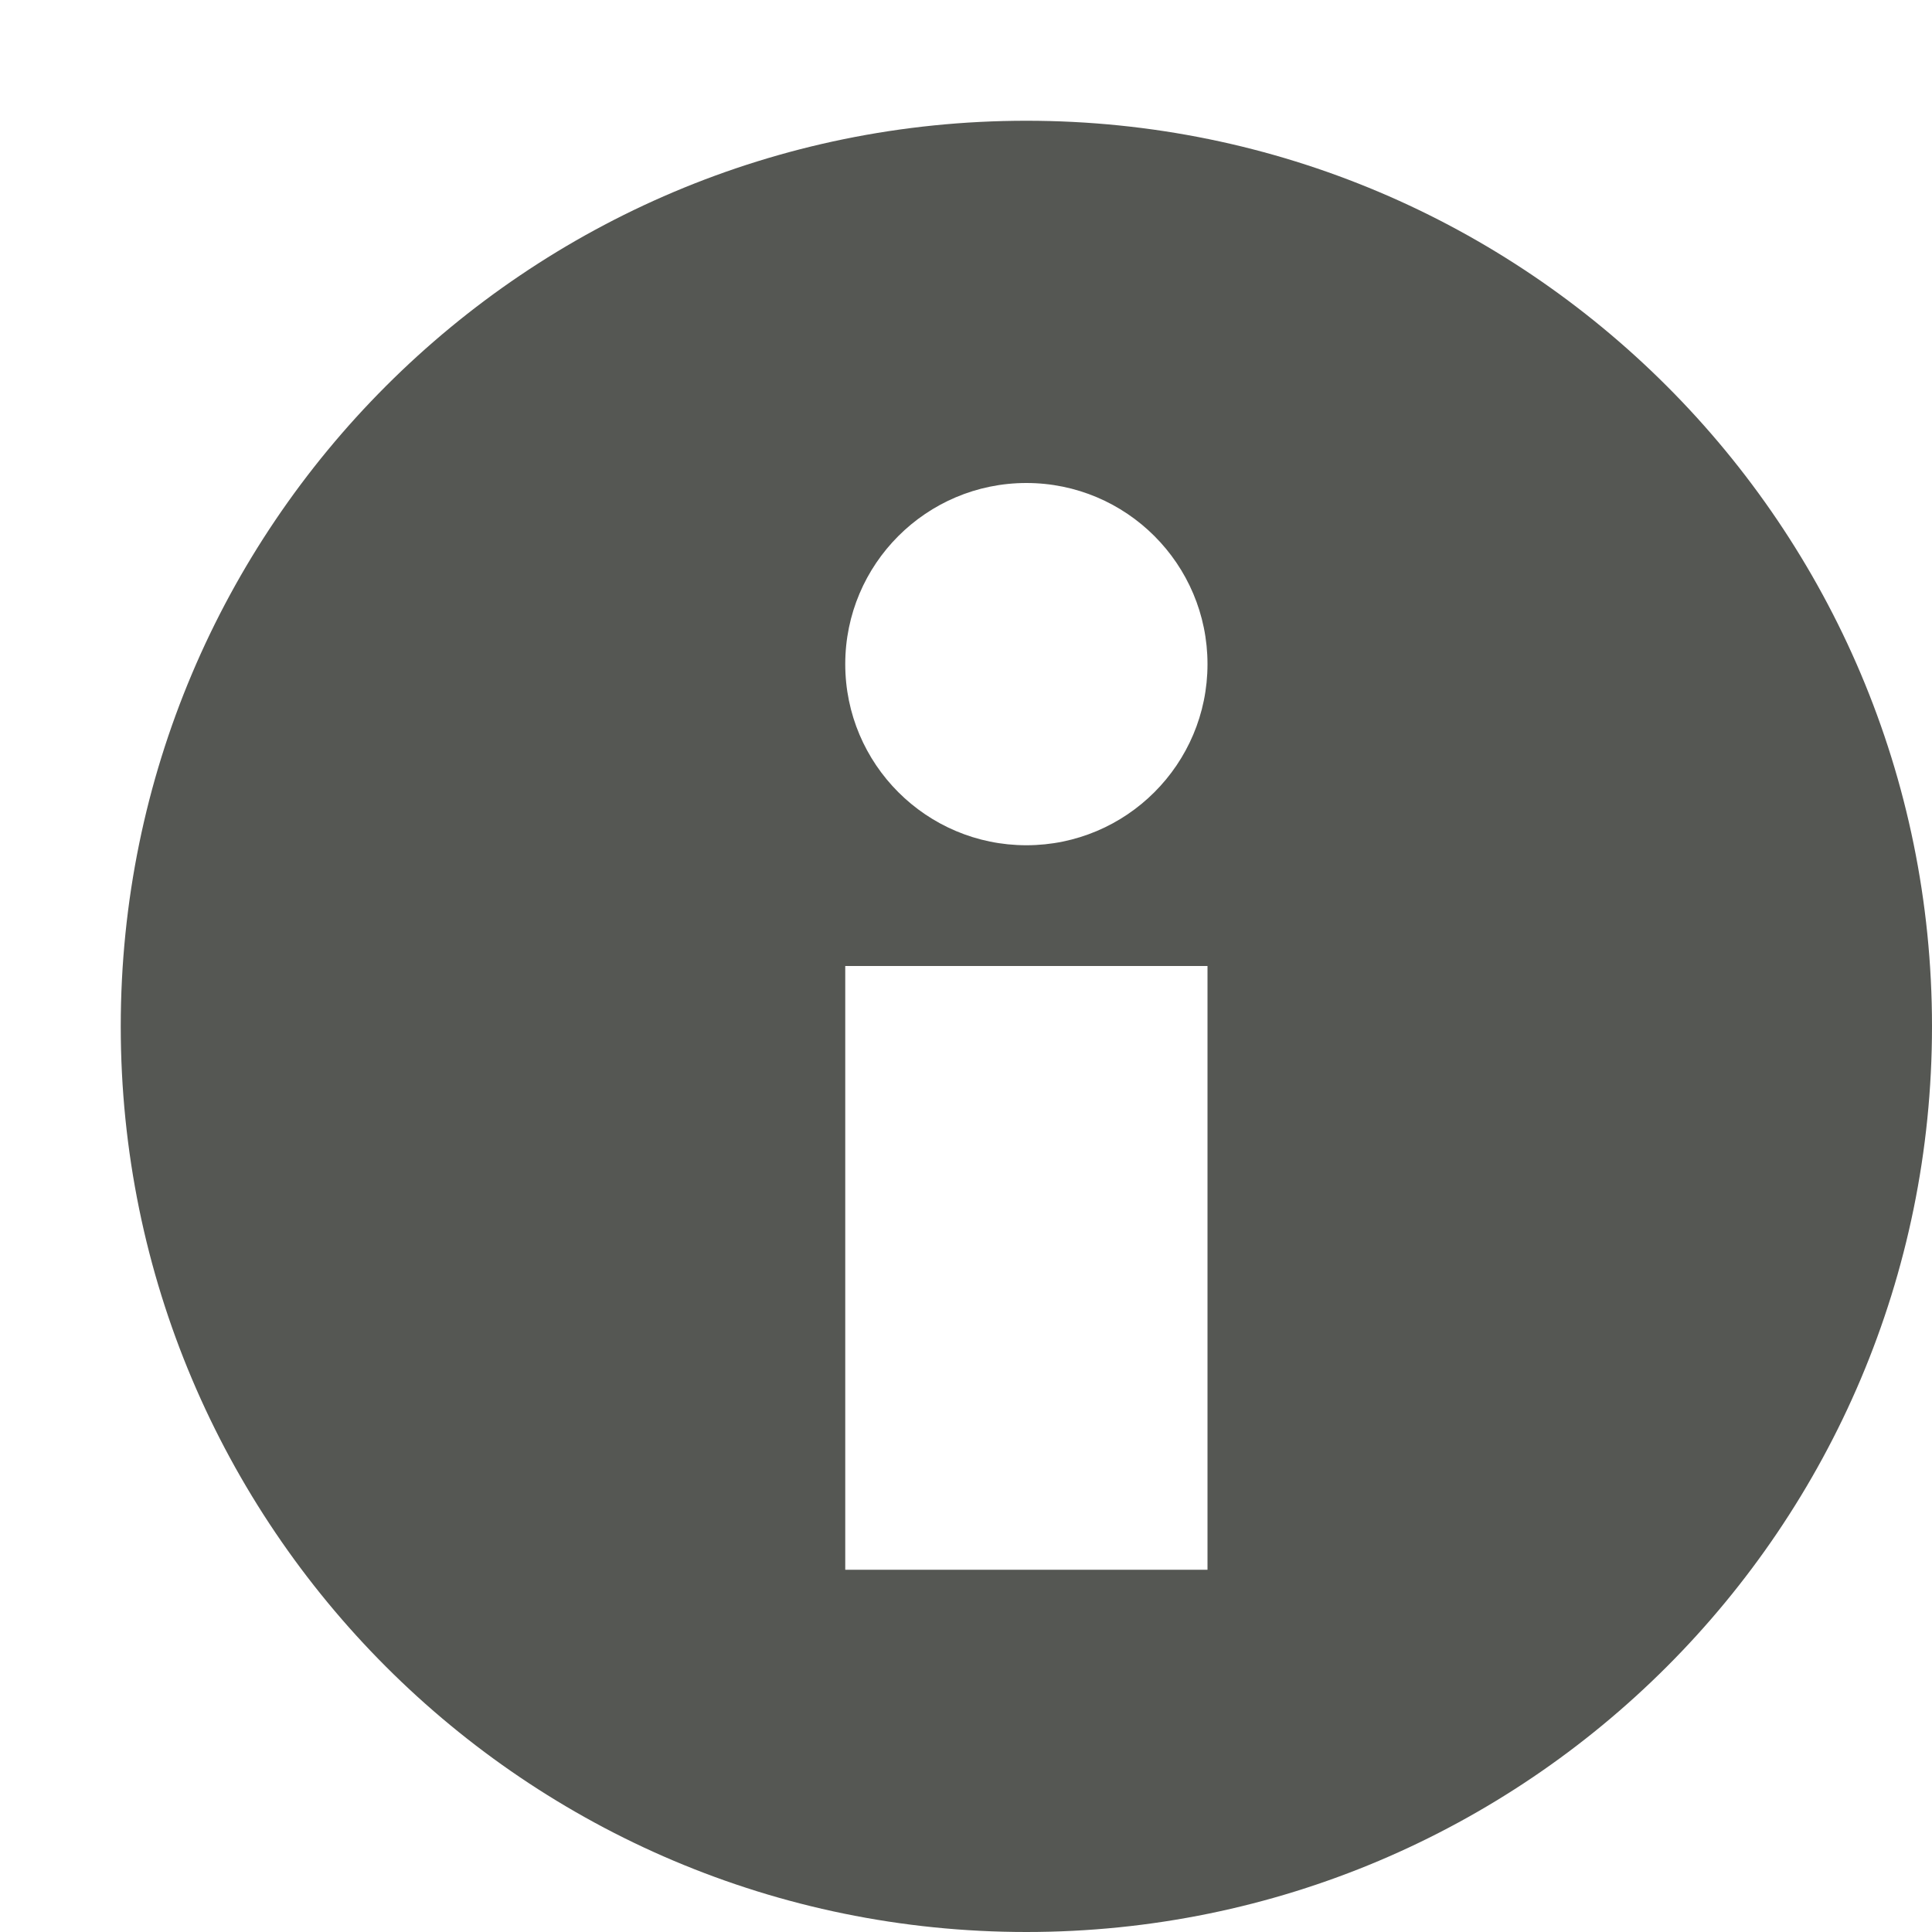
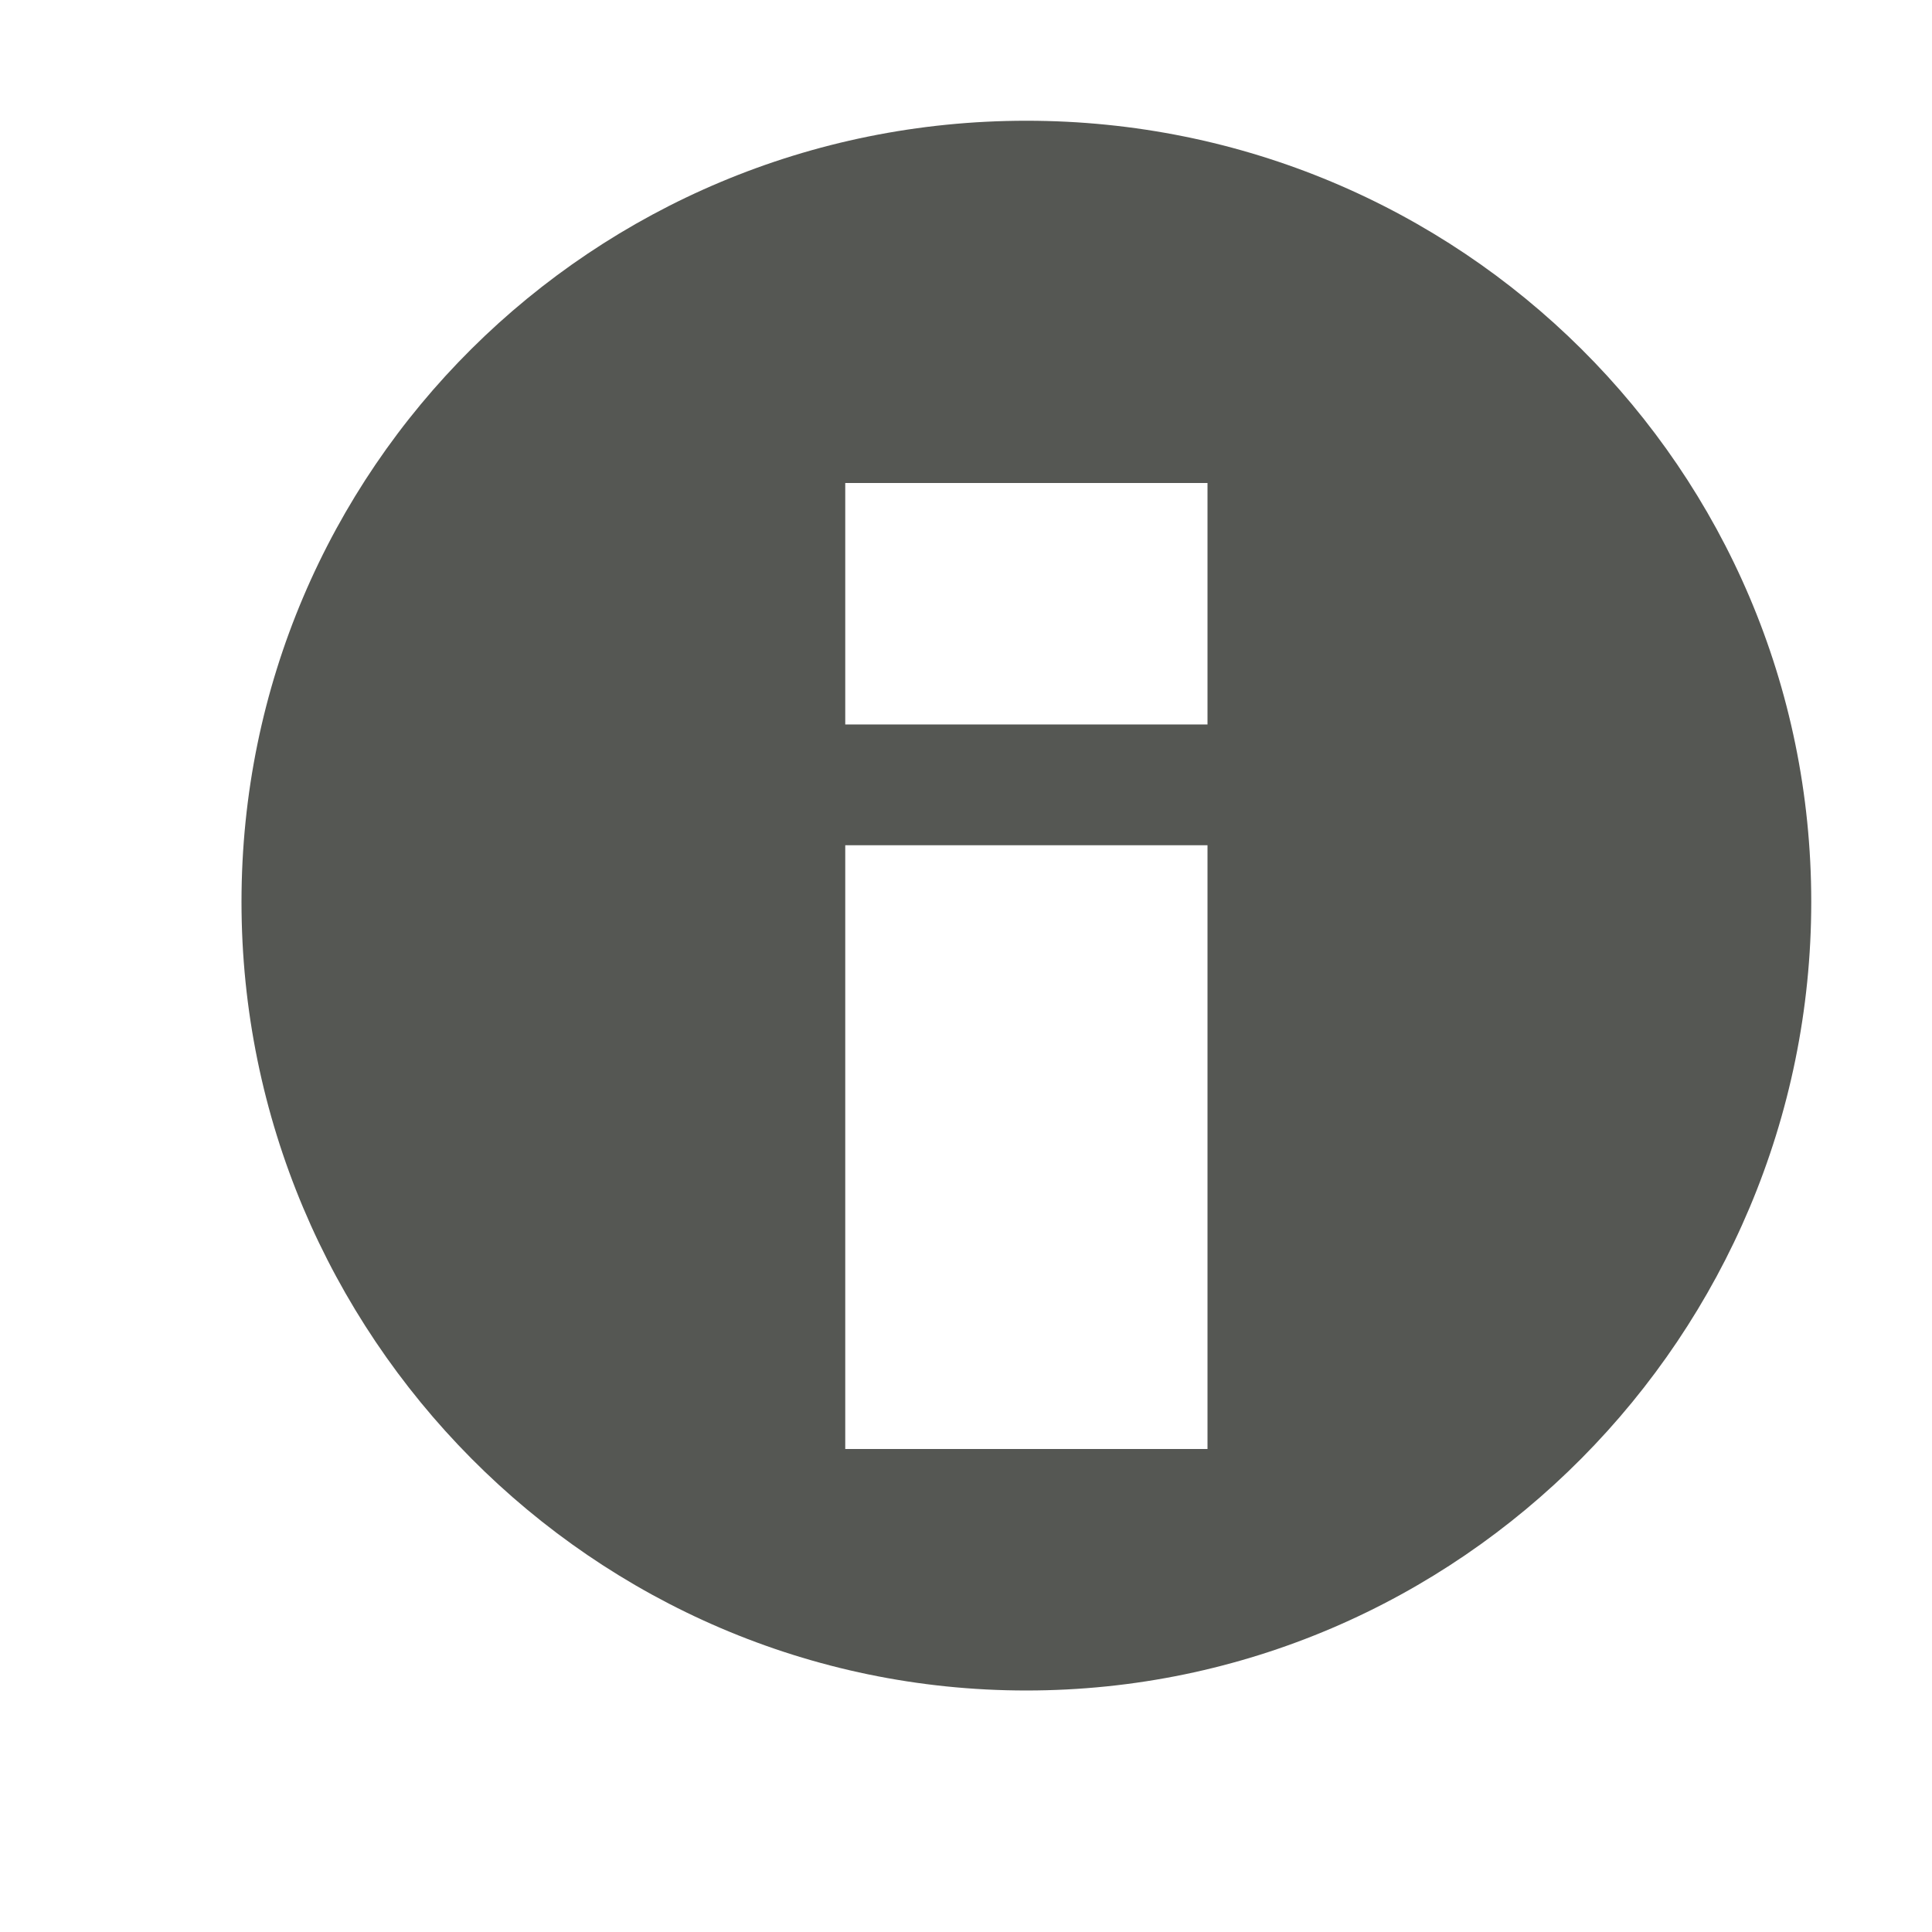
<svg xmlns="http://www.w3.org/2000/svg" width="16" height="16" id="svg3991" version="1.1">
  <defs id="defs3993" />
  <g id="layer1" transform="translate(0,-1036.362)">
-     <g id="g3018">
+     <g id="g3008">
      <rect y="1036.362" x="0" height="16" width="16" id="rect7355" style="fill:none;stroke:none" />
-       <path id="path3999" transform="translate(0,1036.362)" d="M 8.5 1 C 4.358 1 1 4.358 1 8.5 C 1 12.642 4.358 16 8.5 16 C 12.642 16 16 12.642 16 8.5 C 16 4.358 12.642 1 8.5 1 z M 8.5 4 C 9.328 4 10 4.672 10 5.5 C 10 6.328 9.328 7 8.5 7 C 7.672 7 7 6.328 7 5.5 C 7 4.672 7.672 4 8.5 4 z M 7 8 L 10 8 L 10 13 L 7 13 L 7 8 z " style="fill:#555753;stroke:none" />
+       <path id="path3999" d="m 8.5,1037.362 c -3.59,0 -6.5,2.884 -6.5,6.469 0,3.585 2.91,6.531 6.5,6.531 3.59,0 6.5,-2.946 6.5,-6.531 0,-3.585 -2.91,-6.469 -6.5,-6.469 z m -1.5,3 3,0 0,2 -3,0 0,-2 z m 0,3 3,0 0,5 -3,0 0,-5 z" style="fill:#555753;stroke:none" />
      <rect y="1036.362" x="0" height="16" width="16" id="rect4006" style="fill:none;stroke:none" />
    </g>
  </g>
</svg>
